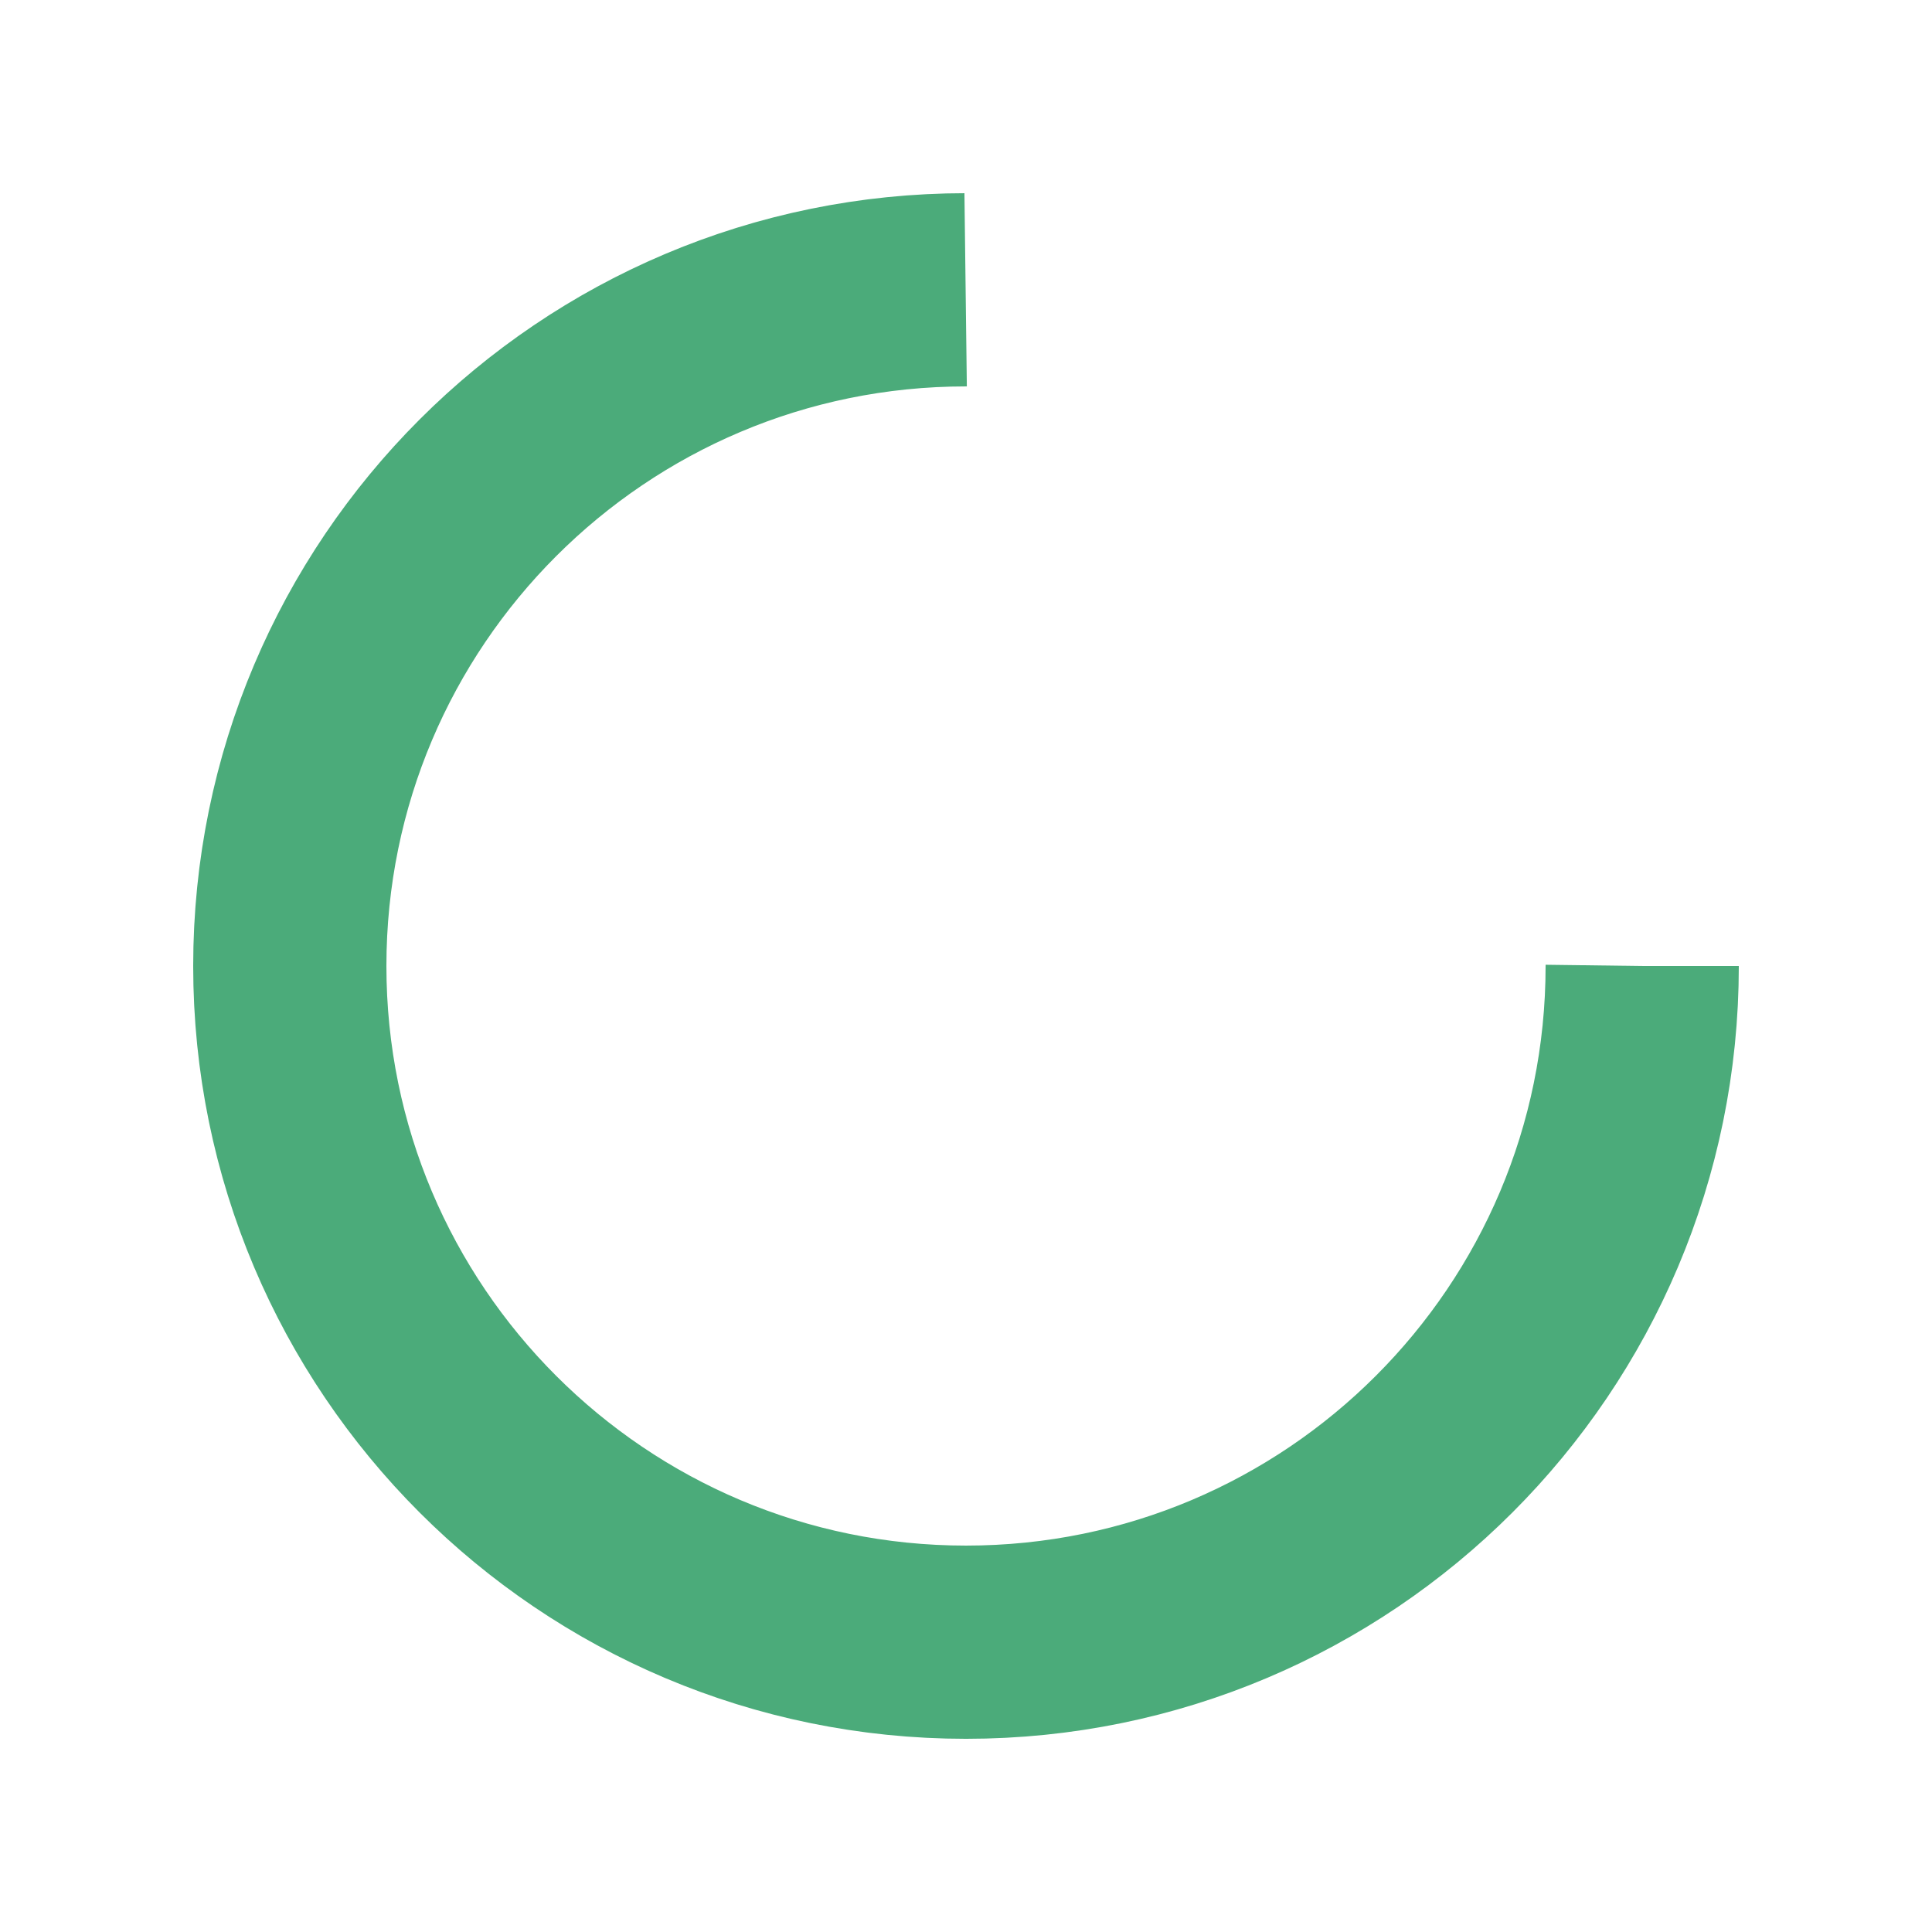
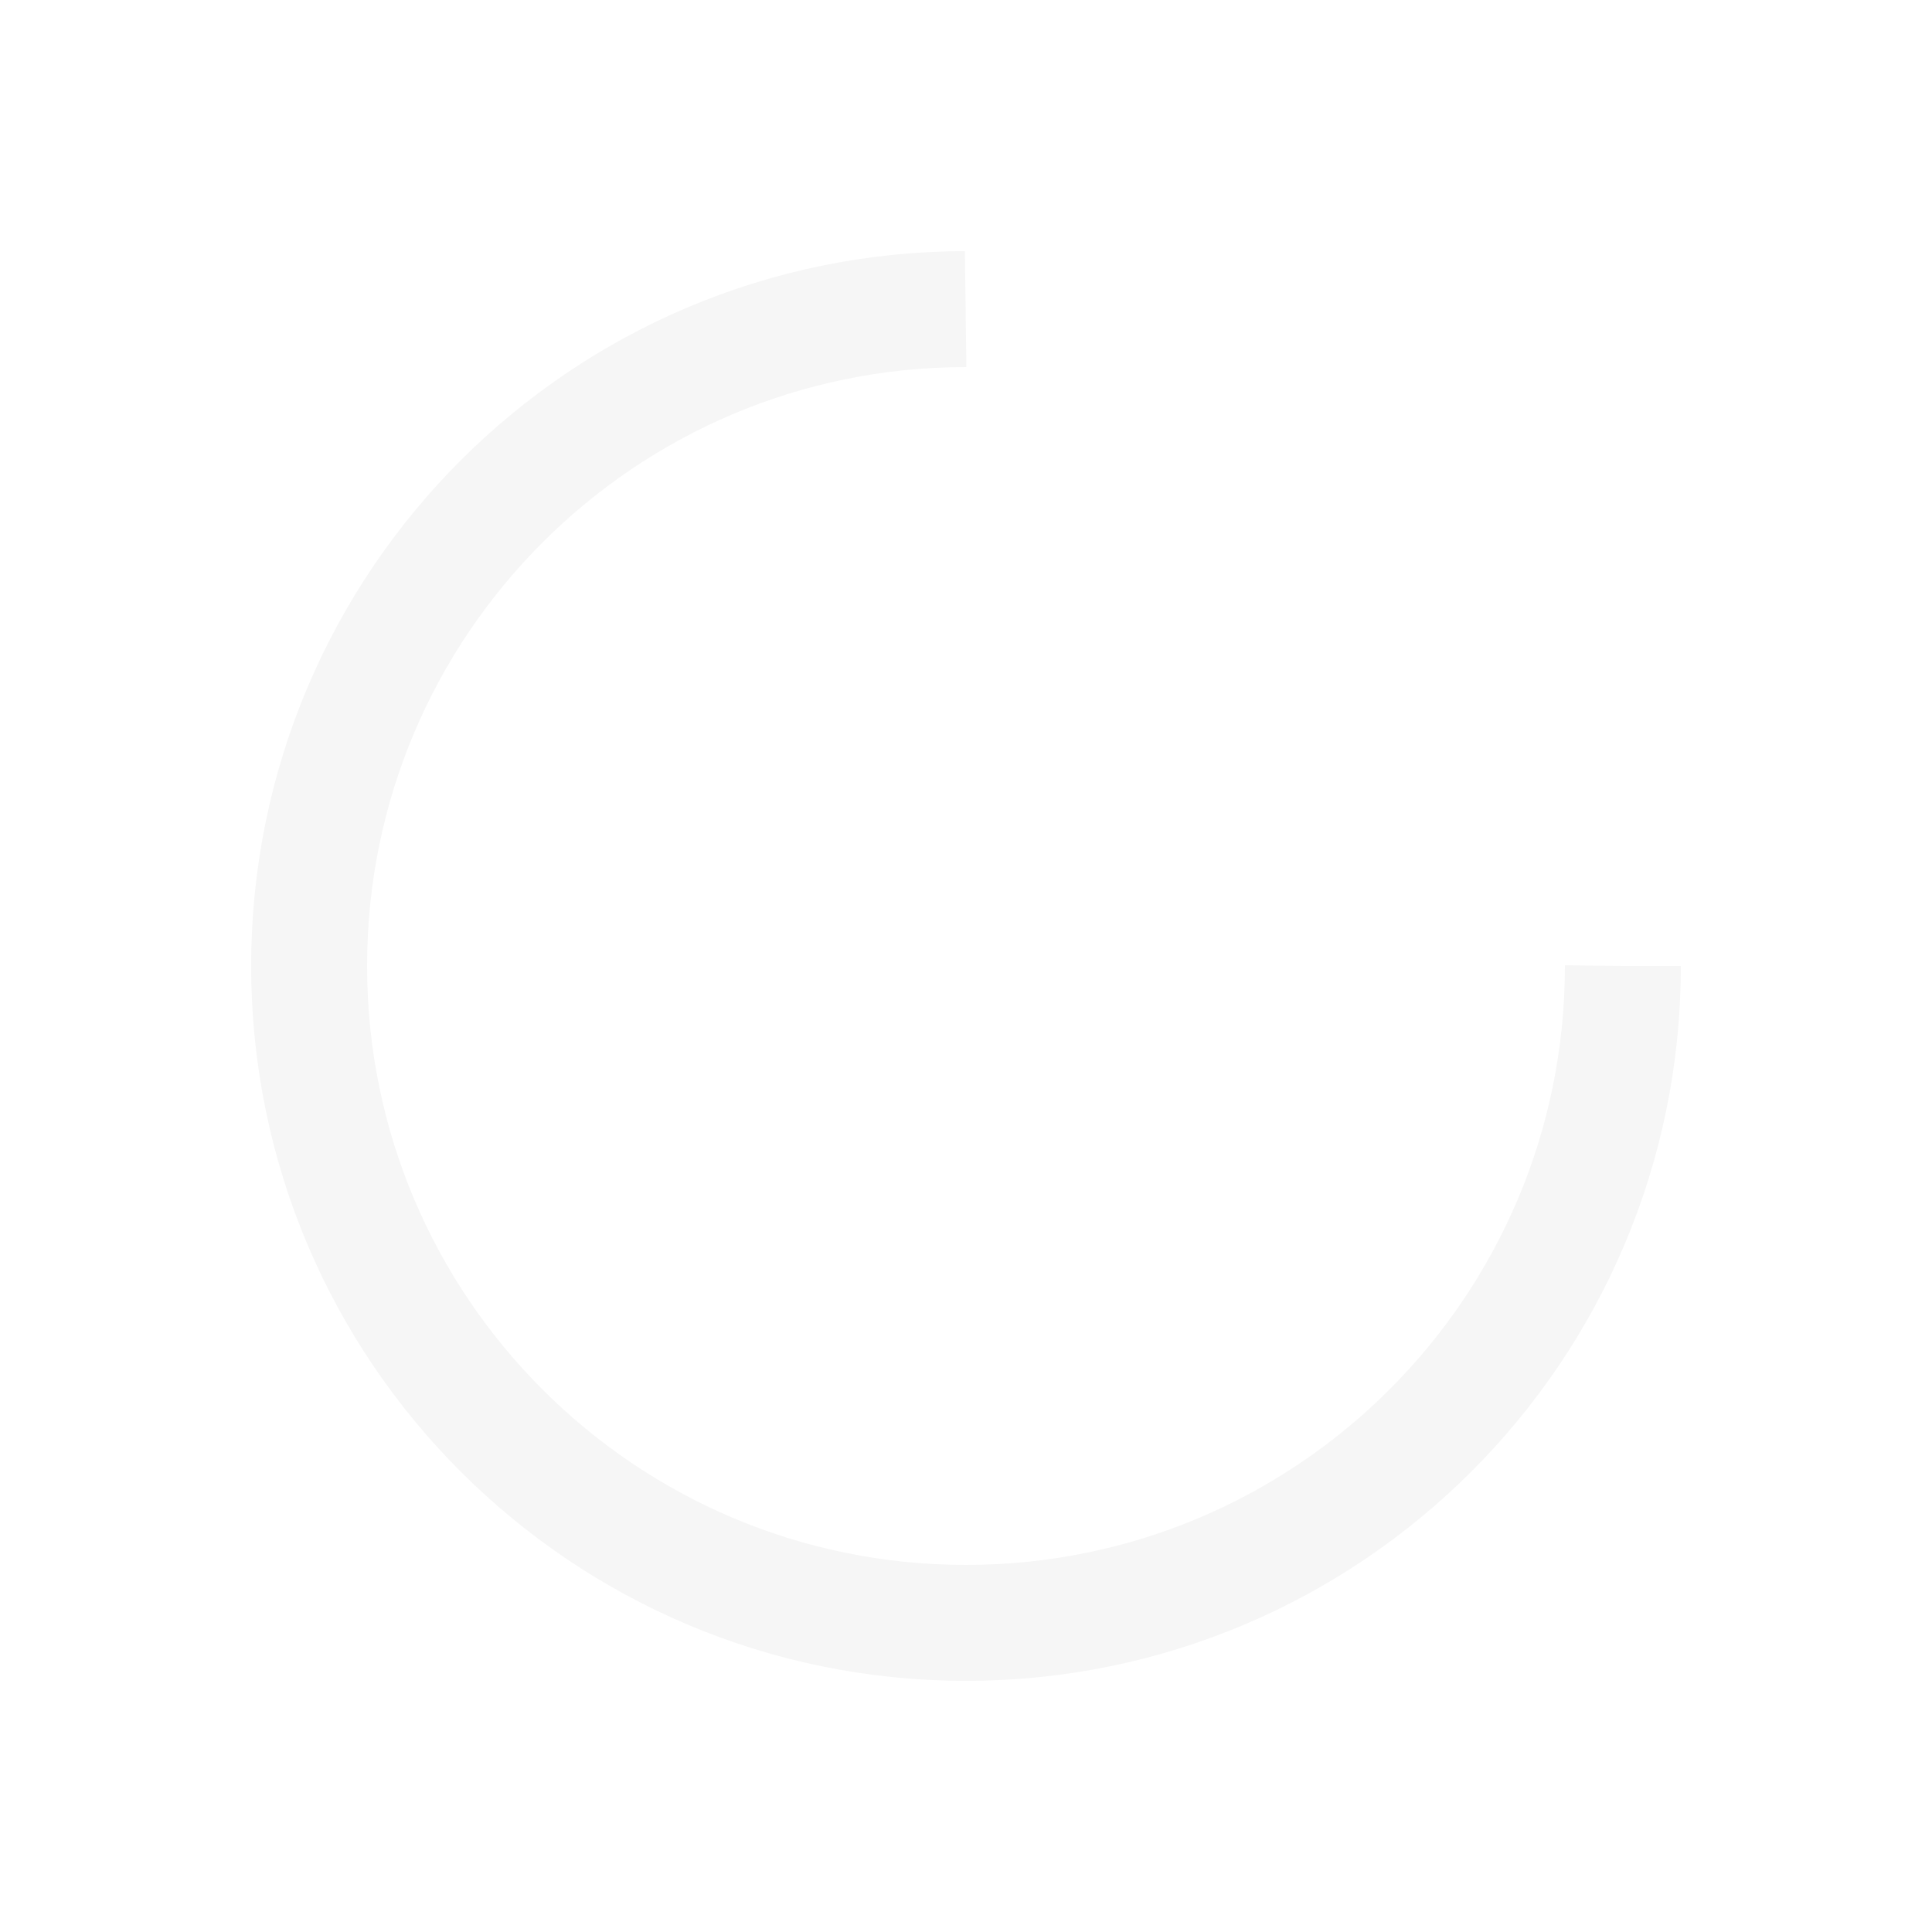
- <svg xmlns="http://www.w3.org/2000/svg" style="margin: auto; background: rgb(216, 216, 216); display: block; shape-rendering: auto;" width="276px" height="276px" viewBox="0 0 100 100" preserveAspectRatio="xMidYMid">
-   <circle cx="50" cy="50" fill="none" stroke="#4bab7a" stroke-width="10" r="35" stroke-dasharray="164.934 56.978">
+ <svg xmlns="http://www.w3.org/2000/svg" style="margin: auto; background: rgb(216, 216, 216); display: block; shape-rendering: auto;" width="424px" height="424px" viewBox="0 0 100 100" preserveAspectRatio="xMidYMid">
+   <circle cx="50" cy="50" fill="none" stroke="#f6f6f6" stroke-width="6" r="34" stroke-dasharray="160.221 55.407">
    <animateTransform attributeName="transform" type="rotate" repeatCount="indefinite" dur="1s" values="0 50 50;360 50 50" keyTimes="0;1" />
  </circle>
</svg>
